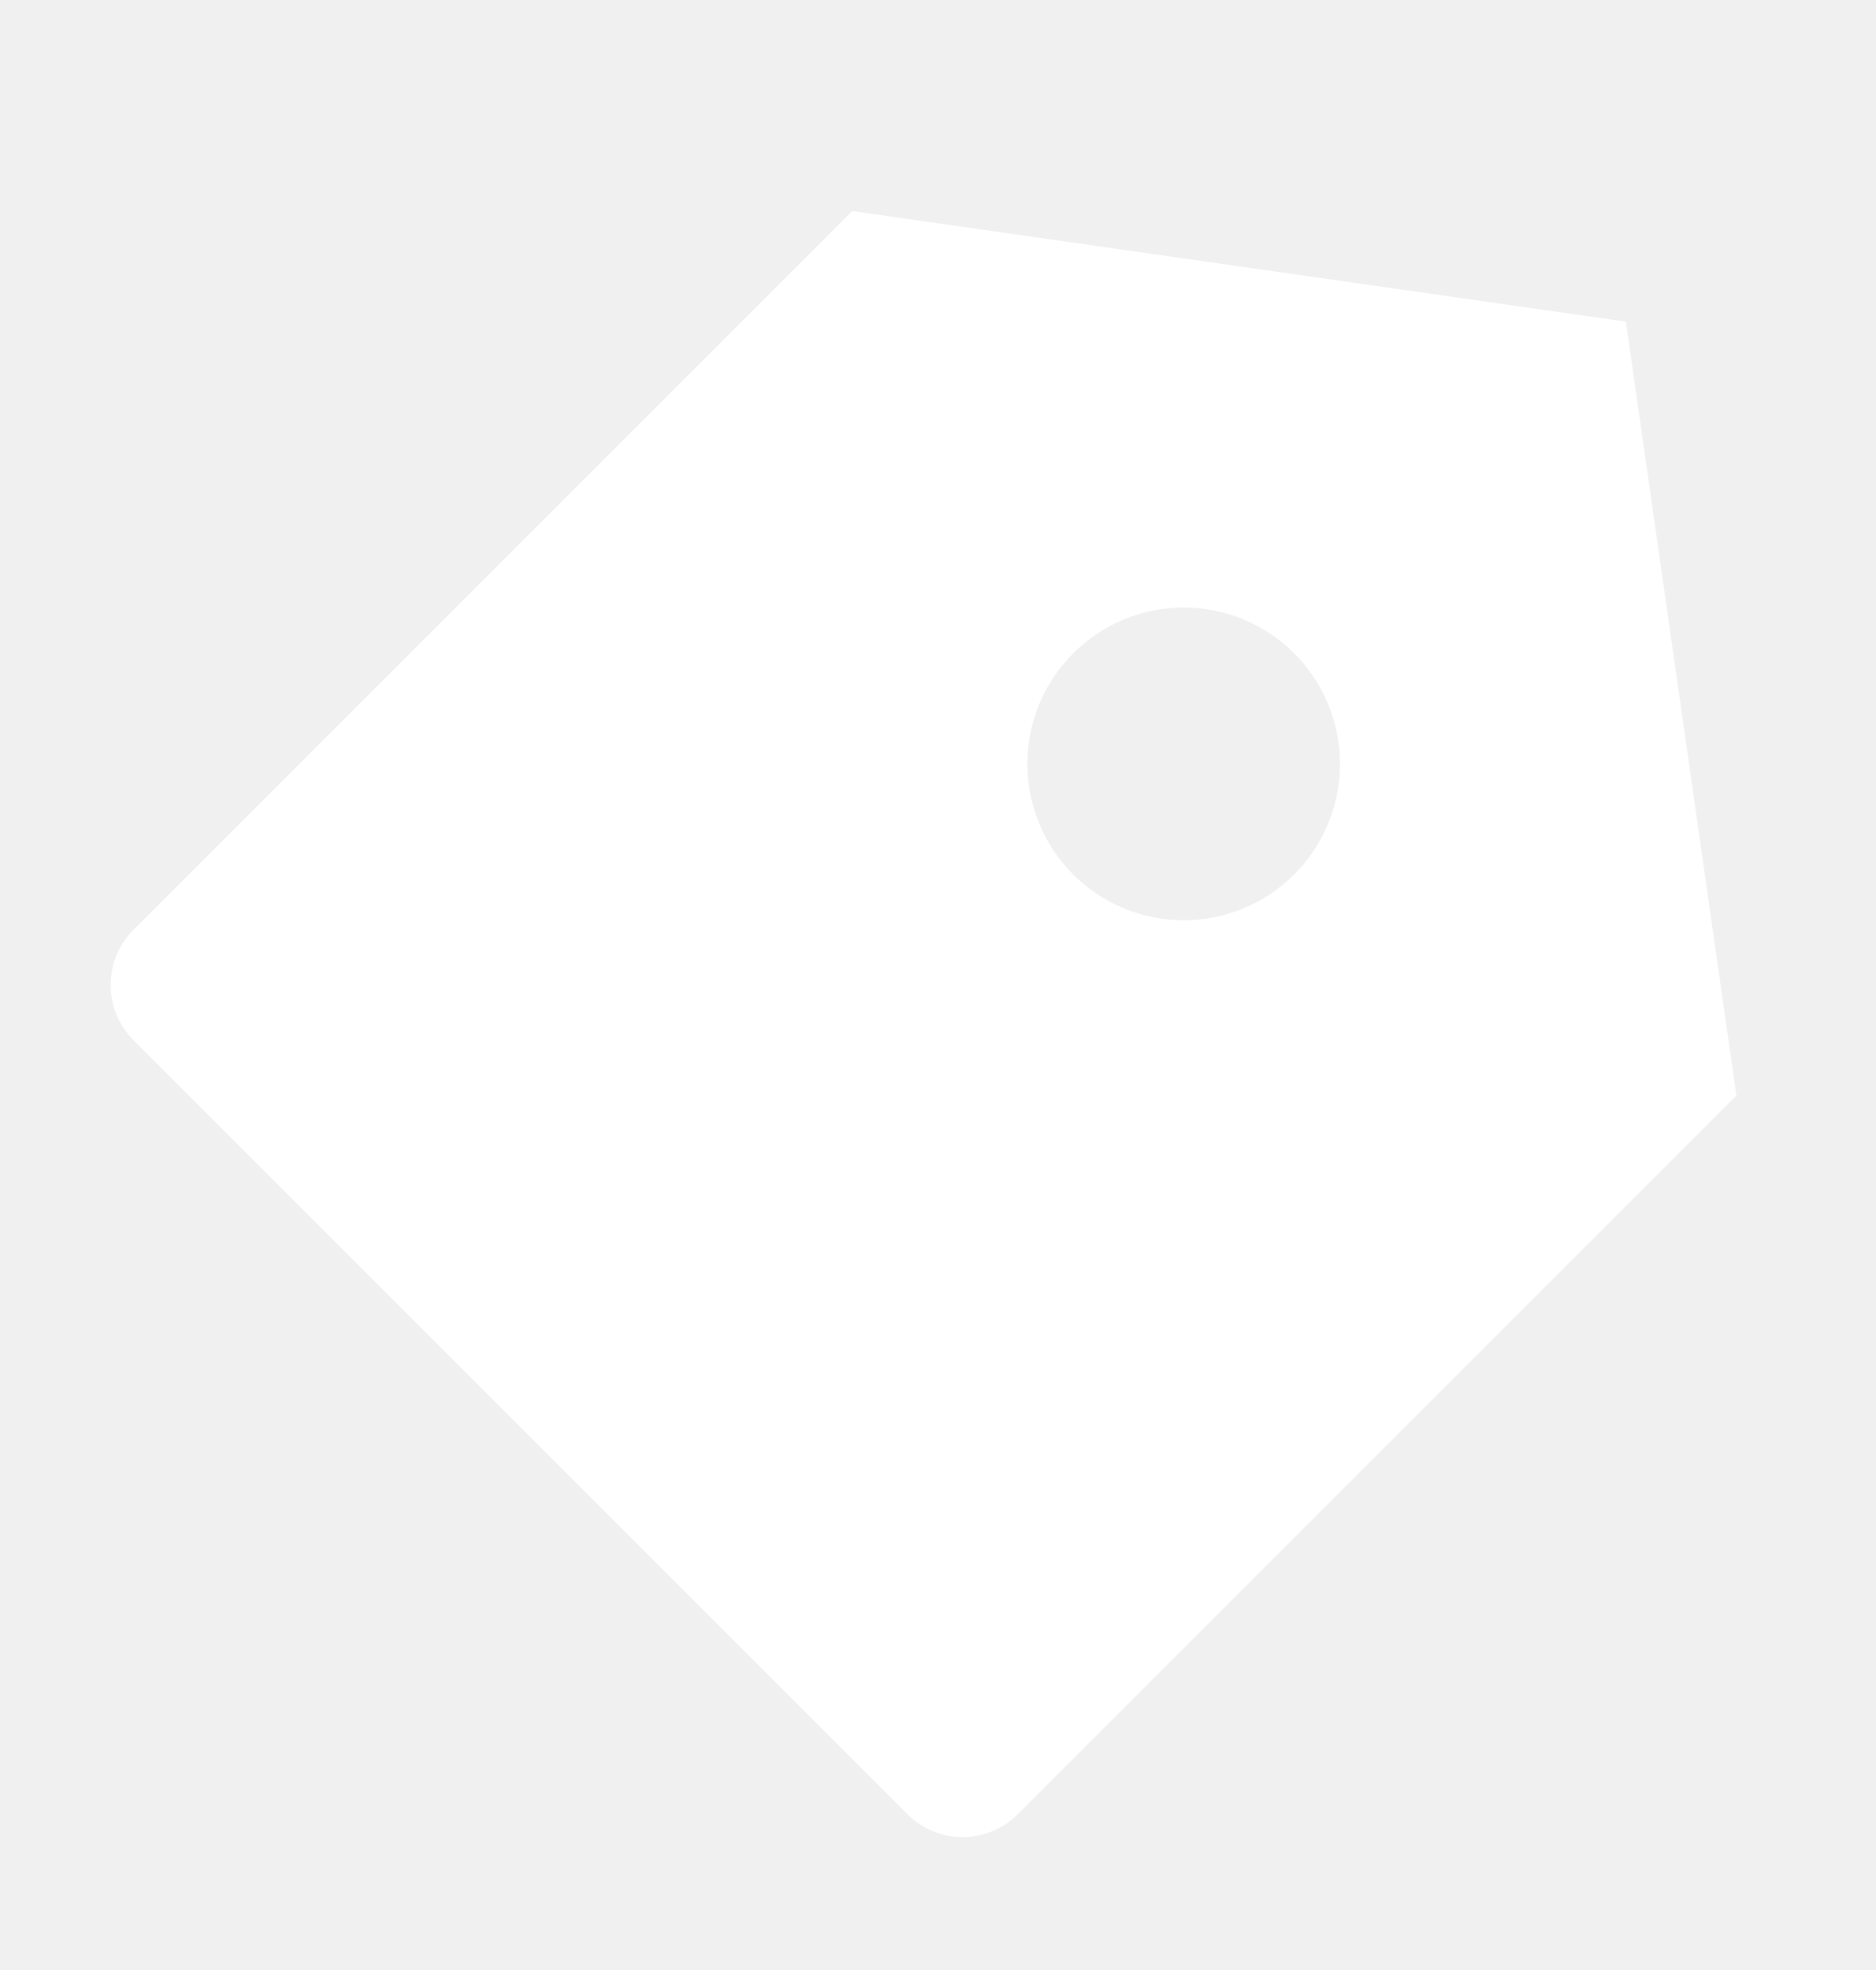
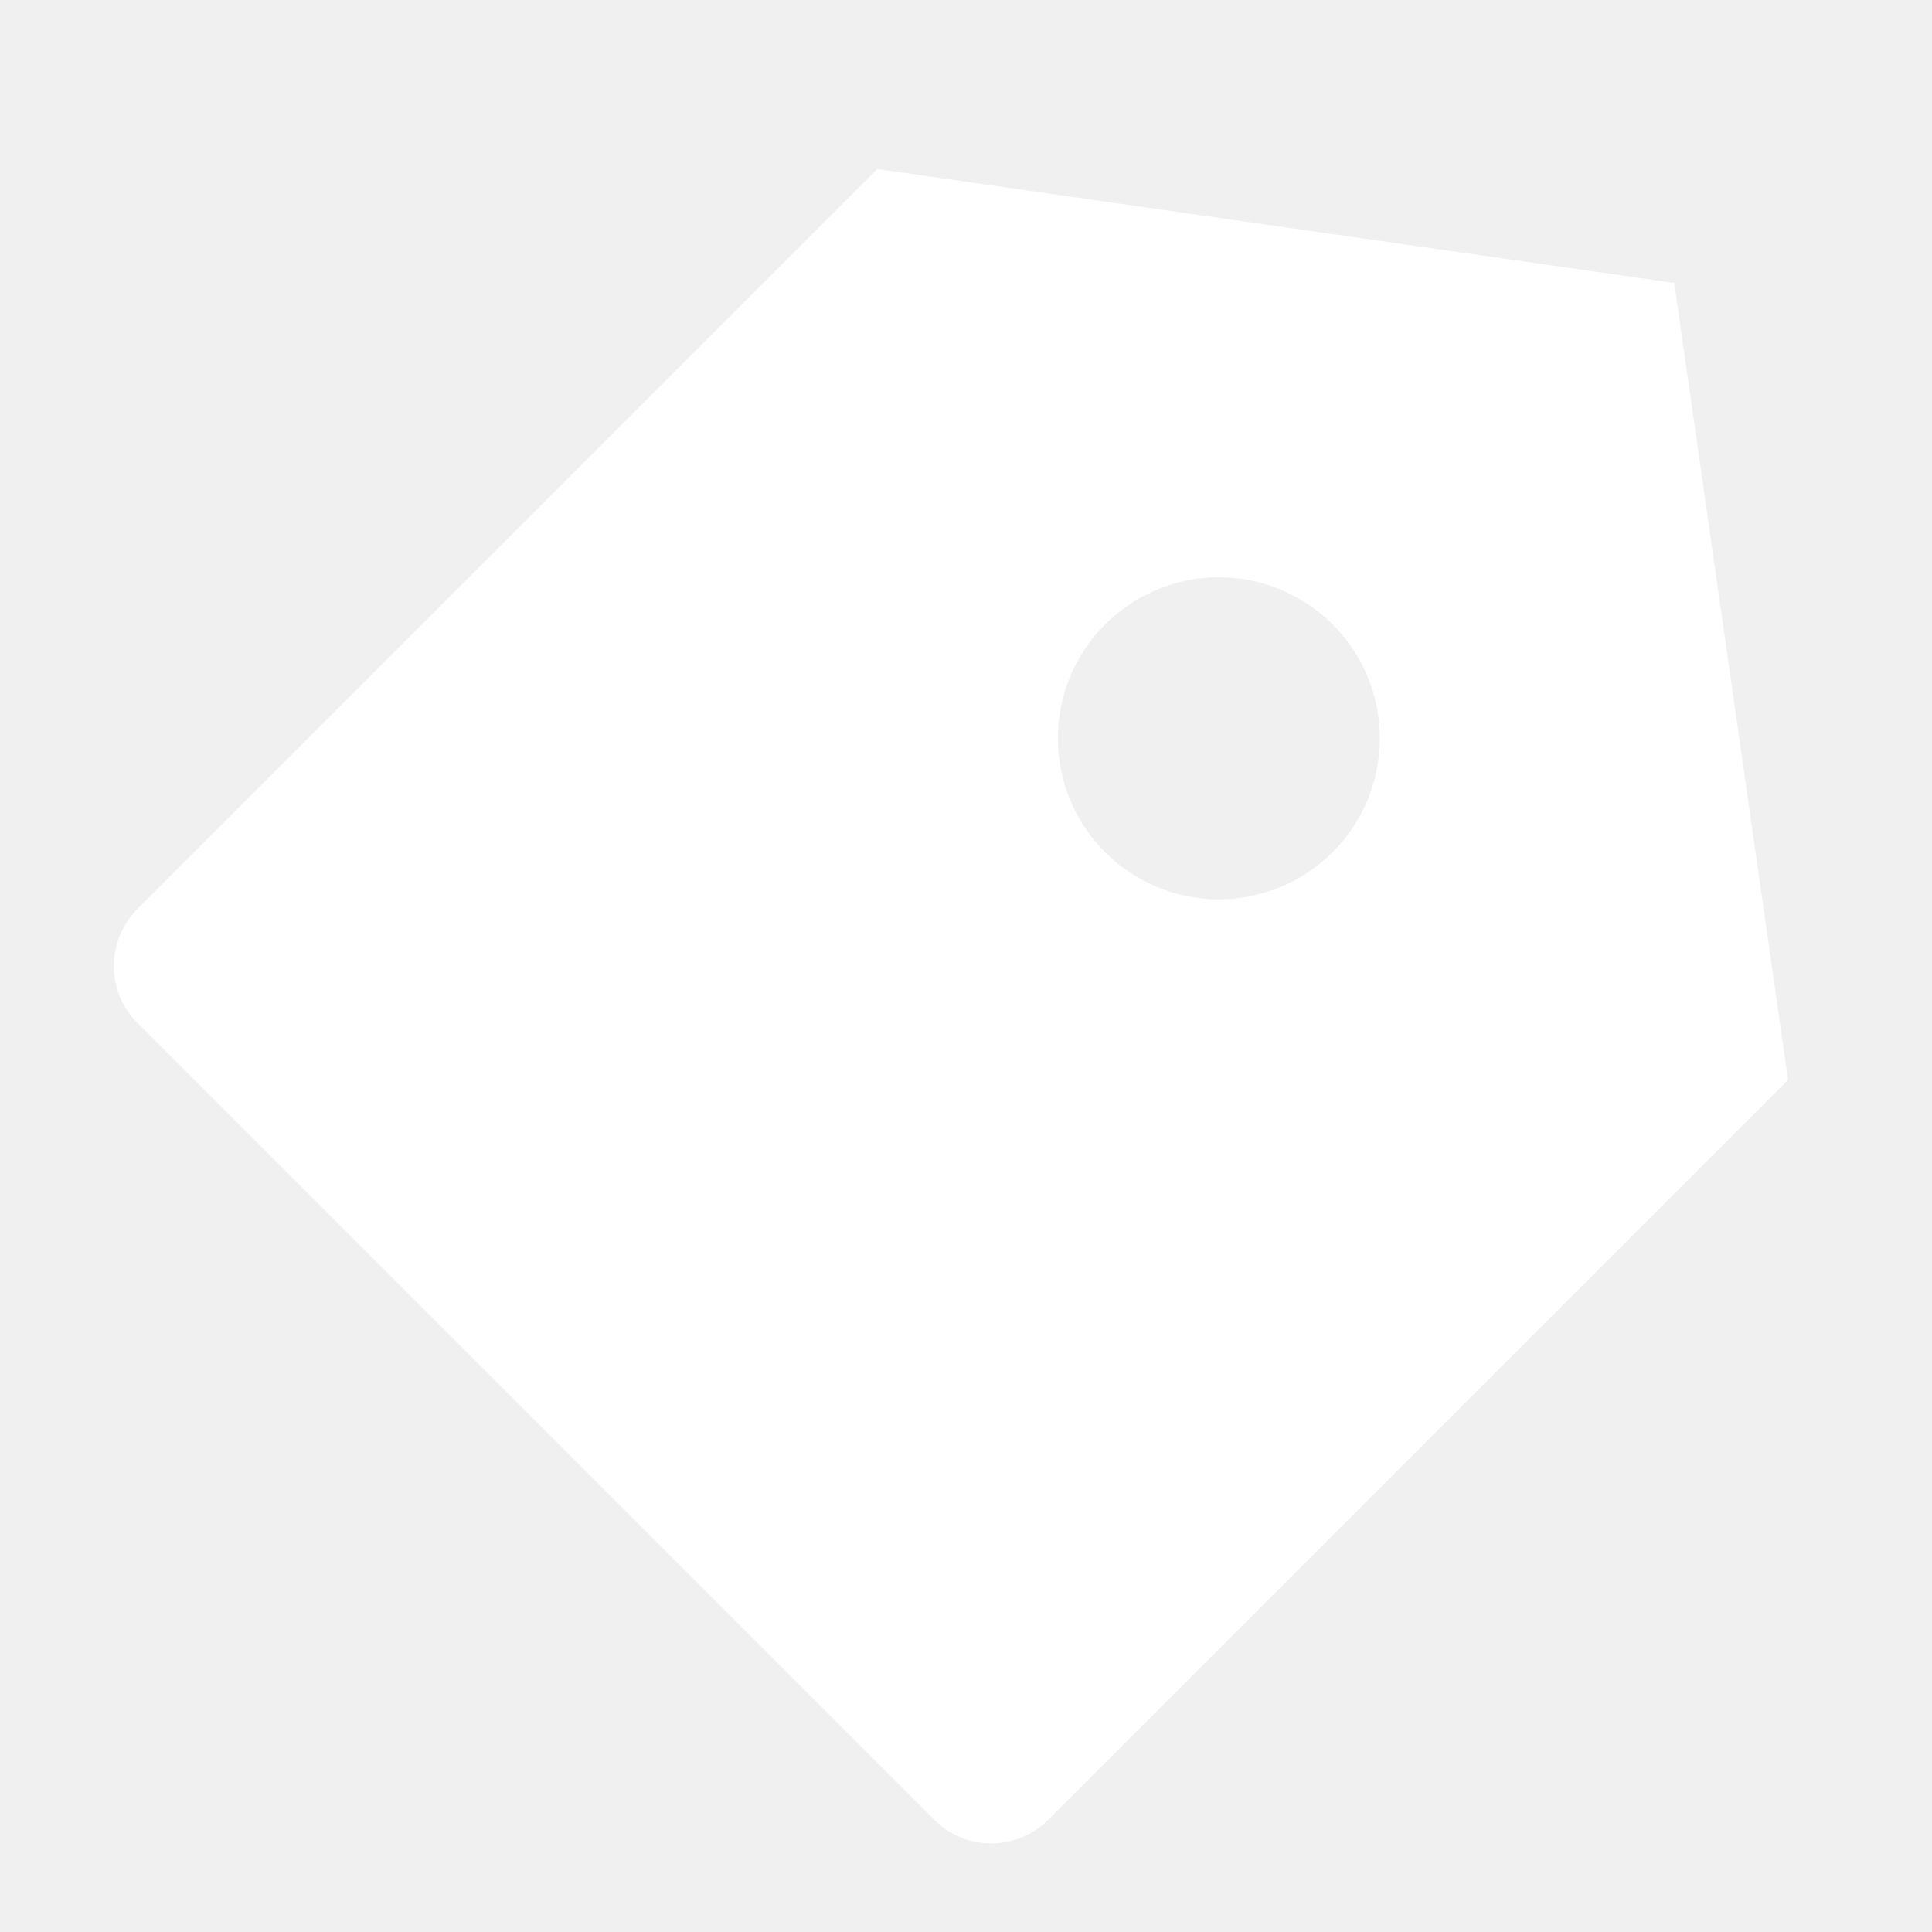
- <svg xmlns="http://www.w3.org/2000/svg" width="20" height="21" viewBox="0 0 20 21" fill="none">
-   <g clip-path="url(#clip0_814_5490)">
-     <path d="M9.085 2.25L17.334 3.429L18.512 11.679L10.852 19.339C10.696 19.495 10.484 19.583 10.263 19.583C10.042 19.583 9.83 19.495 9.674 19.339L1.424 11.089C1.267 10.933 1.18 10.721 1.18 10.5C1.18 10.279 1.267 10.067 1.424 9.911L9.085 2.25ZM11.441 9.322C11.596 9.476 11.78 9.599 11.982 9.683C12.184 9.767 12.401 9.81 12.62 9.81C12.839 9.81 13.055 9.766 13.258 9.683C13.46 9.599 13.643 9.476 13.798 9.321C13.953 9.166 14.076 8.983 14.159 8.78C14.243 8.578 14.286 8.361 14.286 8.143C14.286 7.924 14.243 7.707 14.159 7.505C14.075 7.303 13.953 7.119 13.798 6.964C13.643 6.809 13.459 6.687 13.257 6.603C13.055 6.519 12.838 6.476 12.619 6.476C12.177 6.476 11.753 6.652 11.441 6.965C11.128 7.277 10.953 7.701 10.953 8.143C10.953 8.585 11.129 9.009 11.441 9.322Z" fill="white" />
+ <svg xmlns="http://www.w3.org/2000/svg" width="20" height="20" viewBox="0 0 20 20" fill="none">
+   <g clip-path="url(#clip0_317_1516)">
+     <path d="M9.083 1.75L17.332 2.929L18.51 11.179L10.85 18.839C10.694 18.995 10.482 19.083 10.261 19.083C10.04 19.083 9.828 18.995 9.672 18.839L1.422 10.589C1.266 10.433 1.178 10.221 1.178 10C1.178 9.779 1.266 9.567 1.422 9.411L9.083 1.75ZM11.439 8.822C11.594 8.976 11.778 9.099 11.98 9.183C12.182 9.267 12.399 9.31 12.618 9.31C12.837 9.31 13.053 9.266 13.256 9.183C13.458 9.099 13.642 8.976 13.796 8.821C13.951 8.666 14.074 8.483 14.158 8.28C14.241 8.078 14.284 7.862 14.284 7.643C14.284 7.424 14.241 7.207 14.157 7.005C14.073 6.803 13.951 6.619 13.796 6.464C13.641 6.309 13.457 6.187 13.255 6.103C13.053 6.019 12.836 5.976 12.617 5.976C12.175 5.976 11.751 6.152 11.439 6.465C11.126 6.777 10.951 7.201 10.951 7.643C10.951 8.085 11.127 8.509 11.439 8.822Z" fill="white" />
  </g>
  <defs>
-     <clipPath id="clip0_814_5490">
-       <rect width="20" height="20" fill="white" transform="translate(0 0.5)" />
+     <clipPath id="clip0_317_1516">
+       <rect width="20" height="20" fill="white" />
    </clipPath>
  </defs>
</svg>
